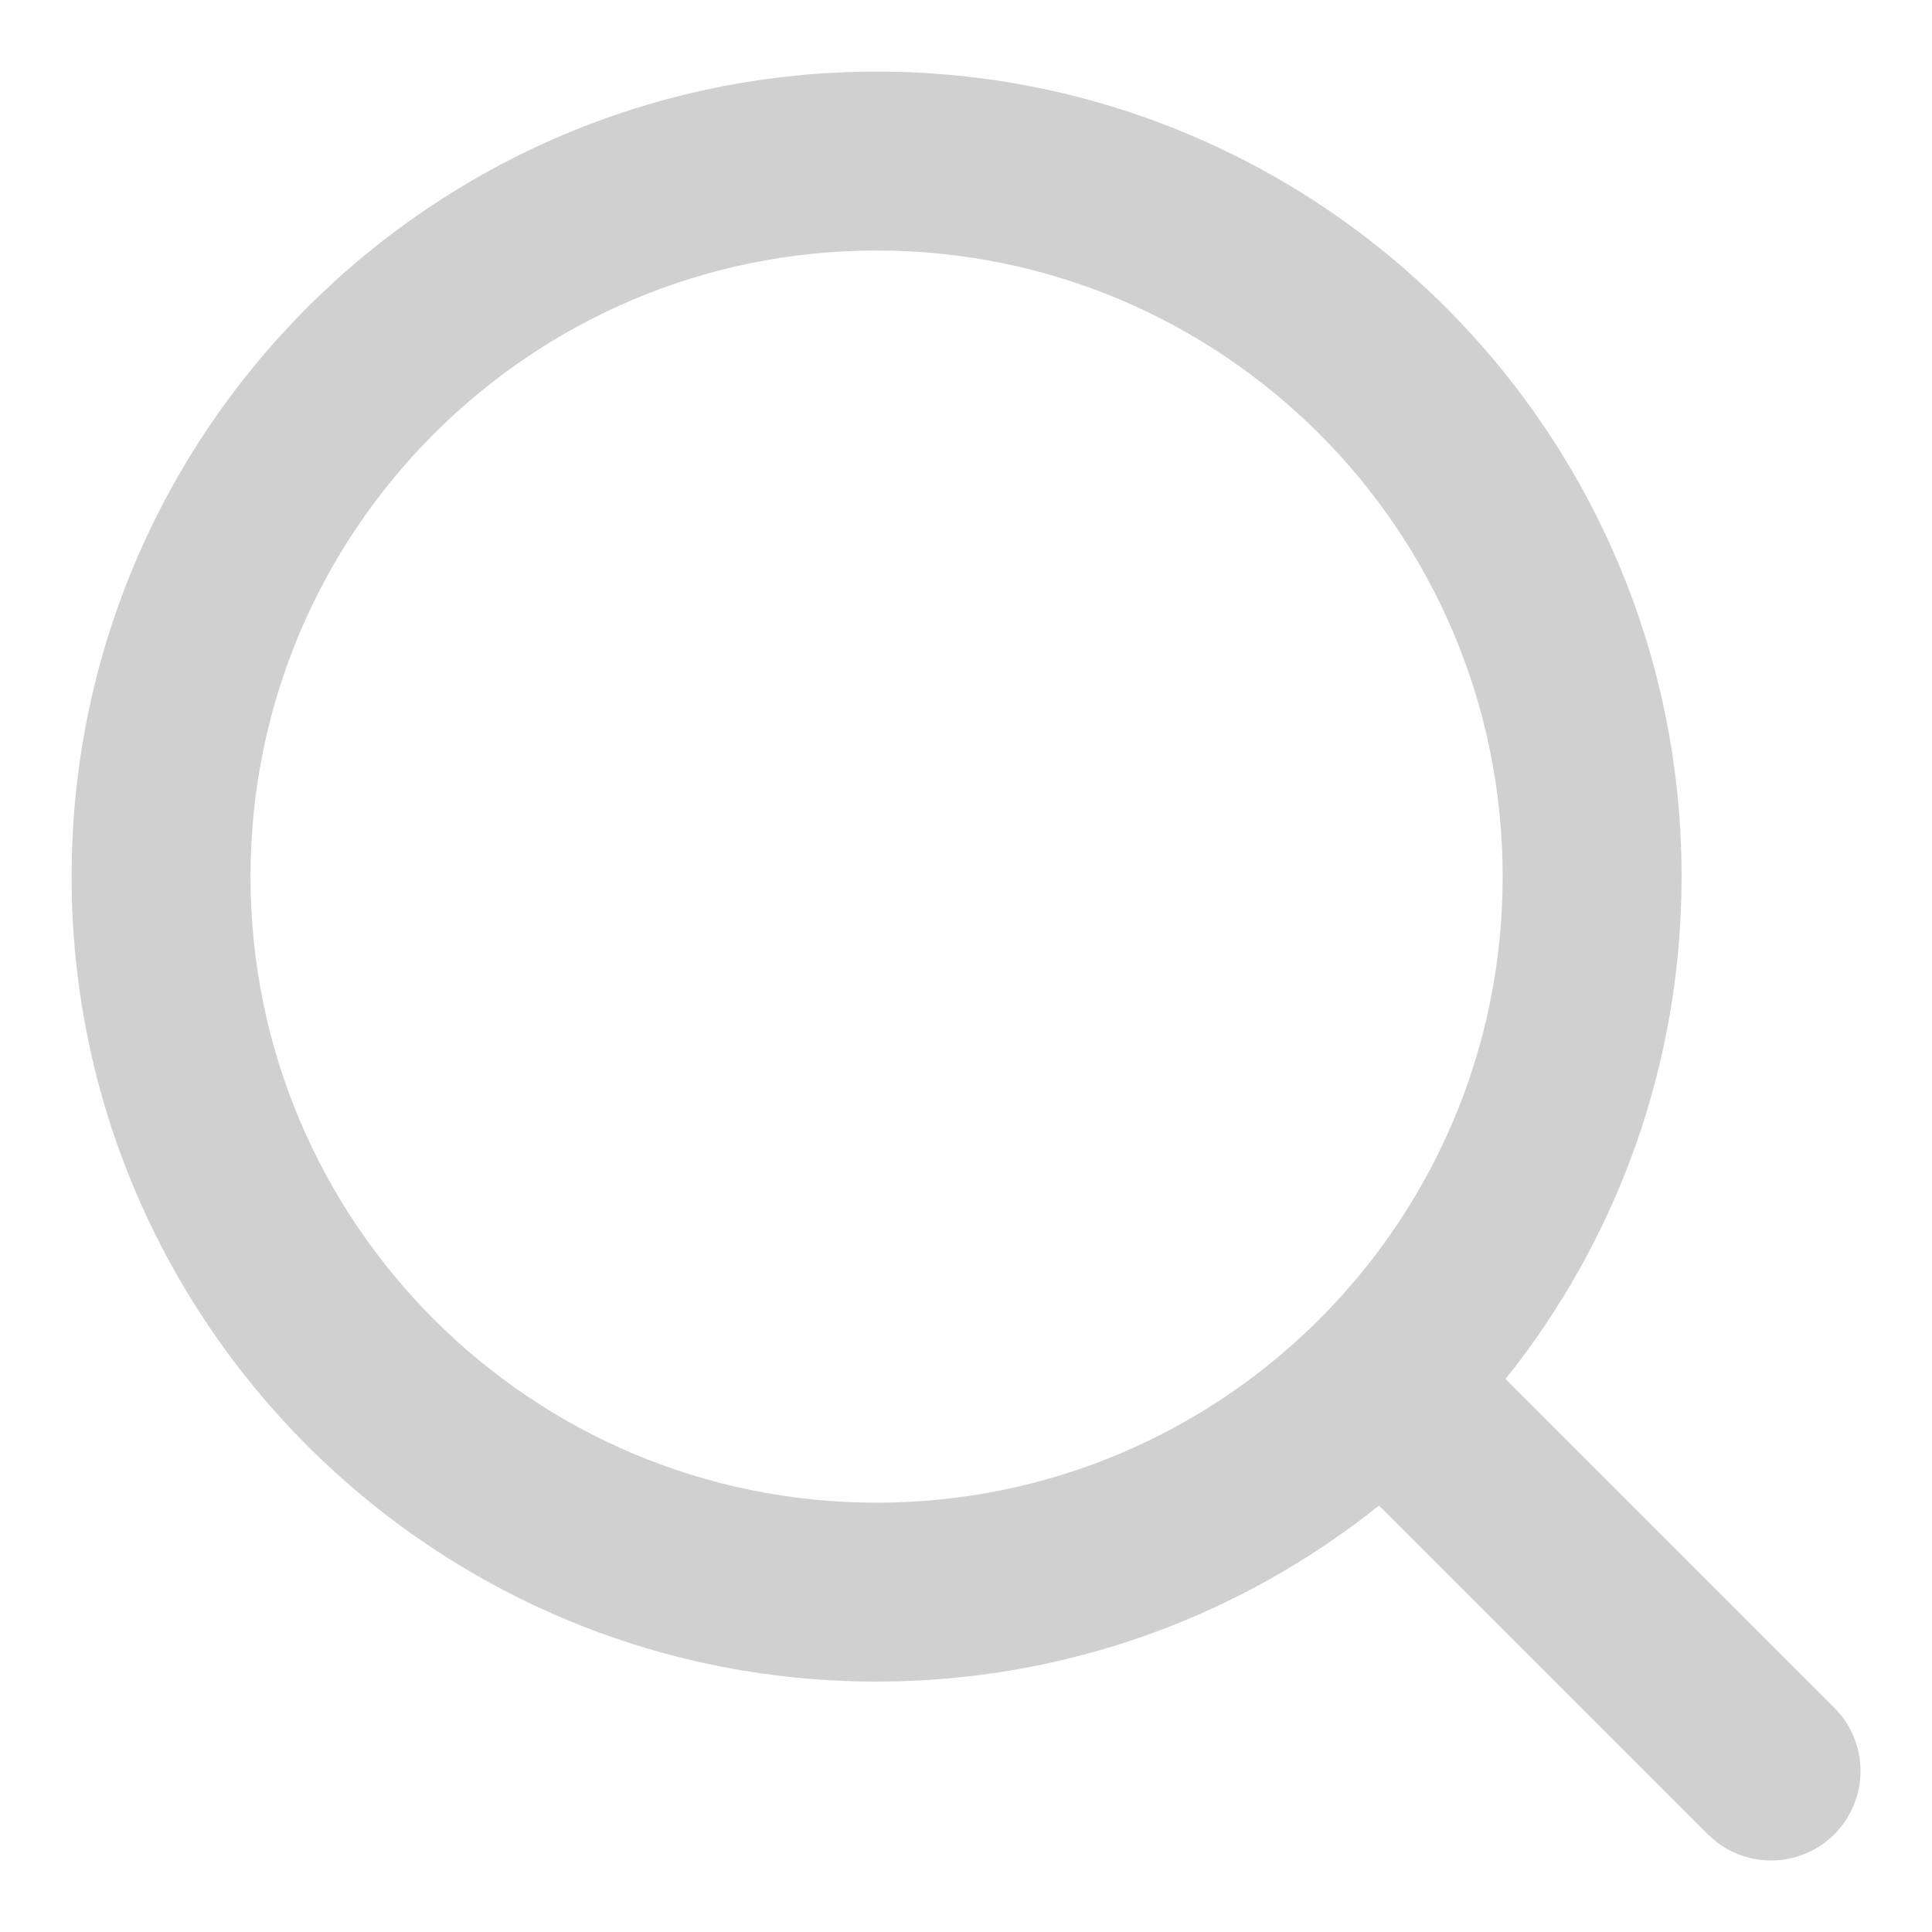
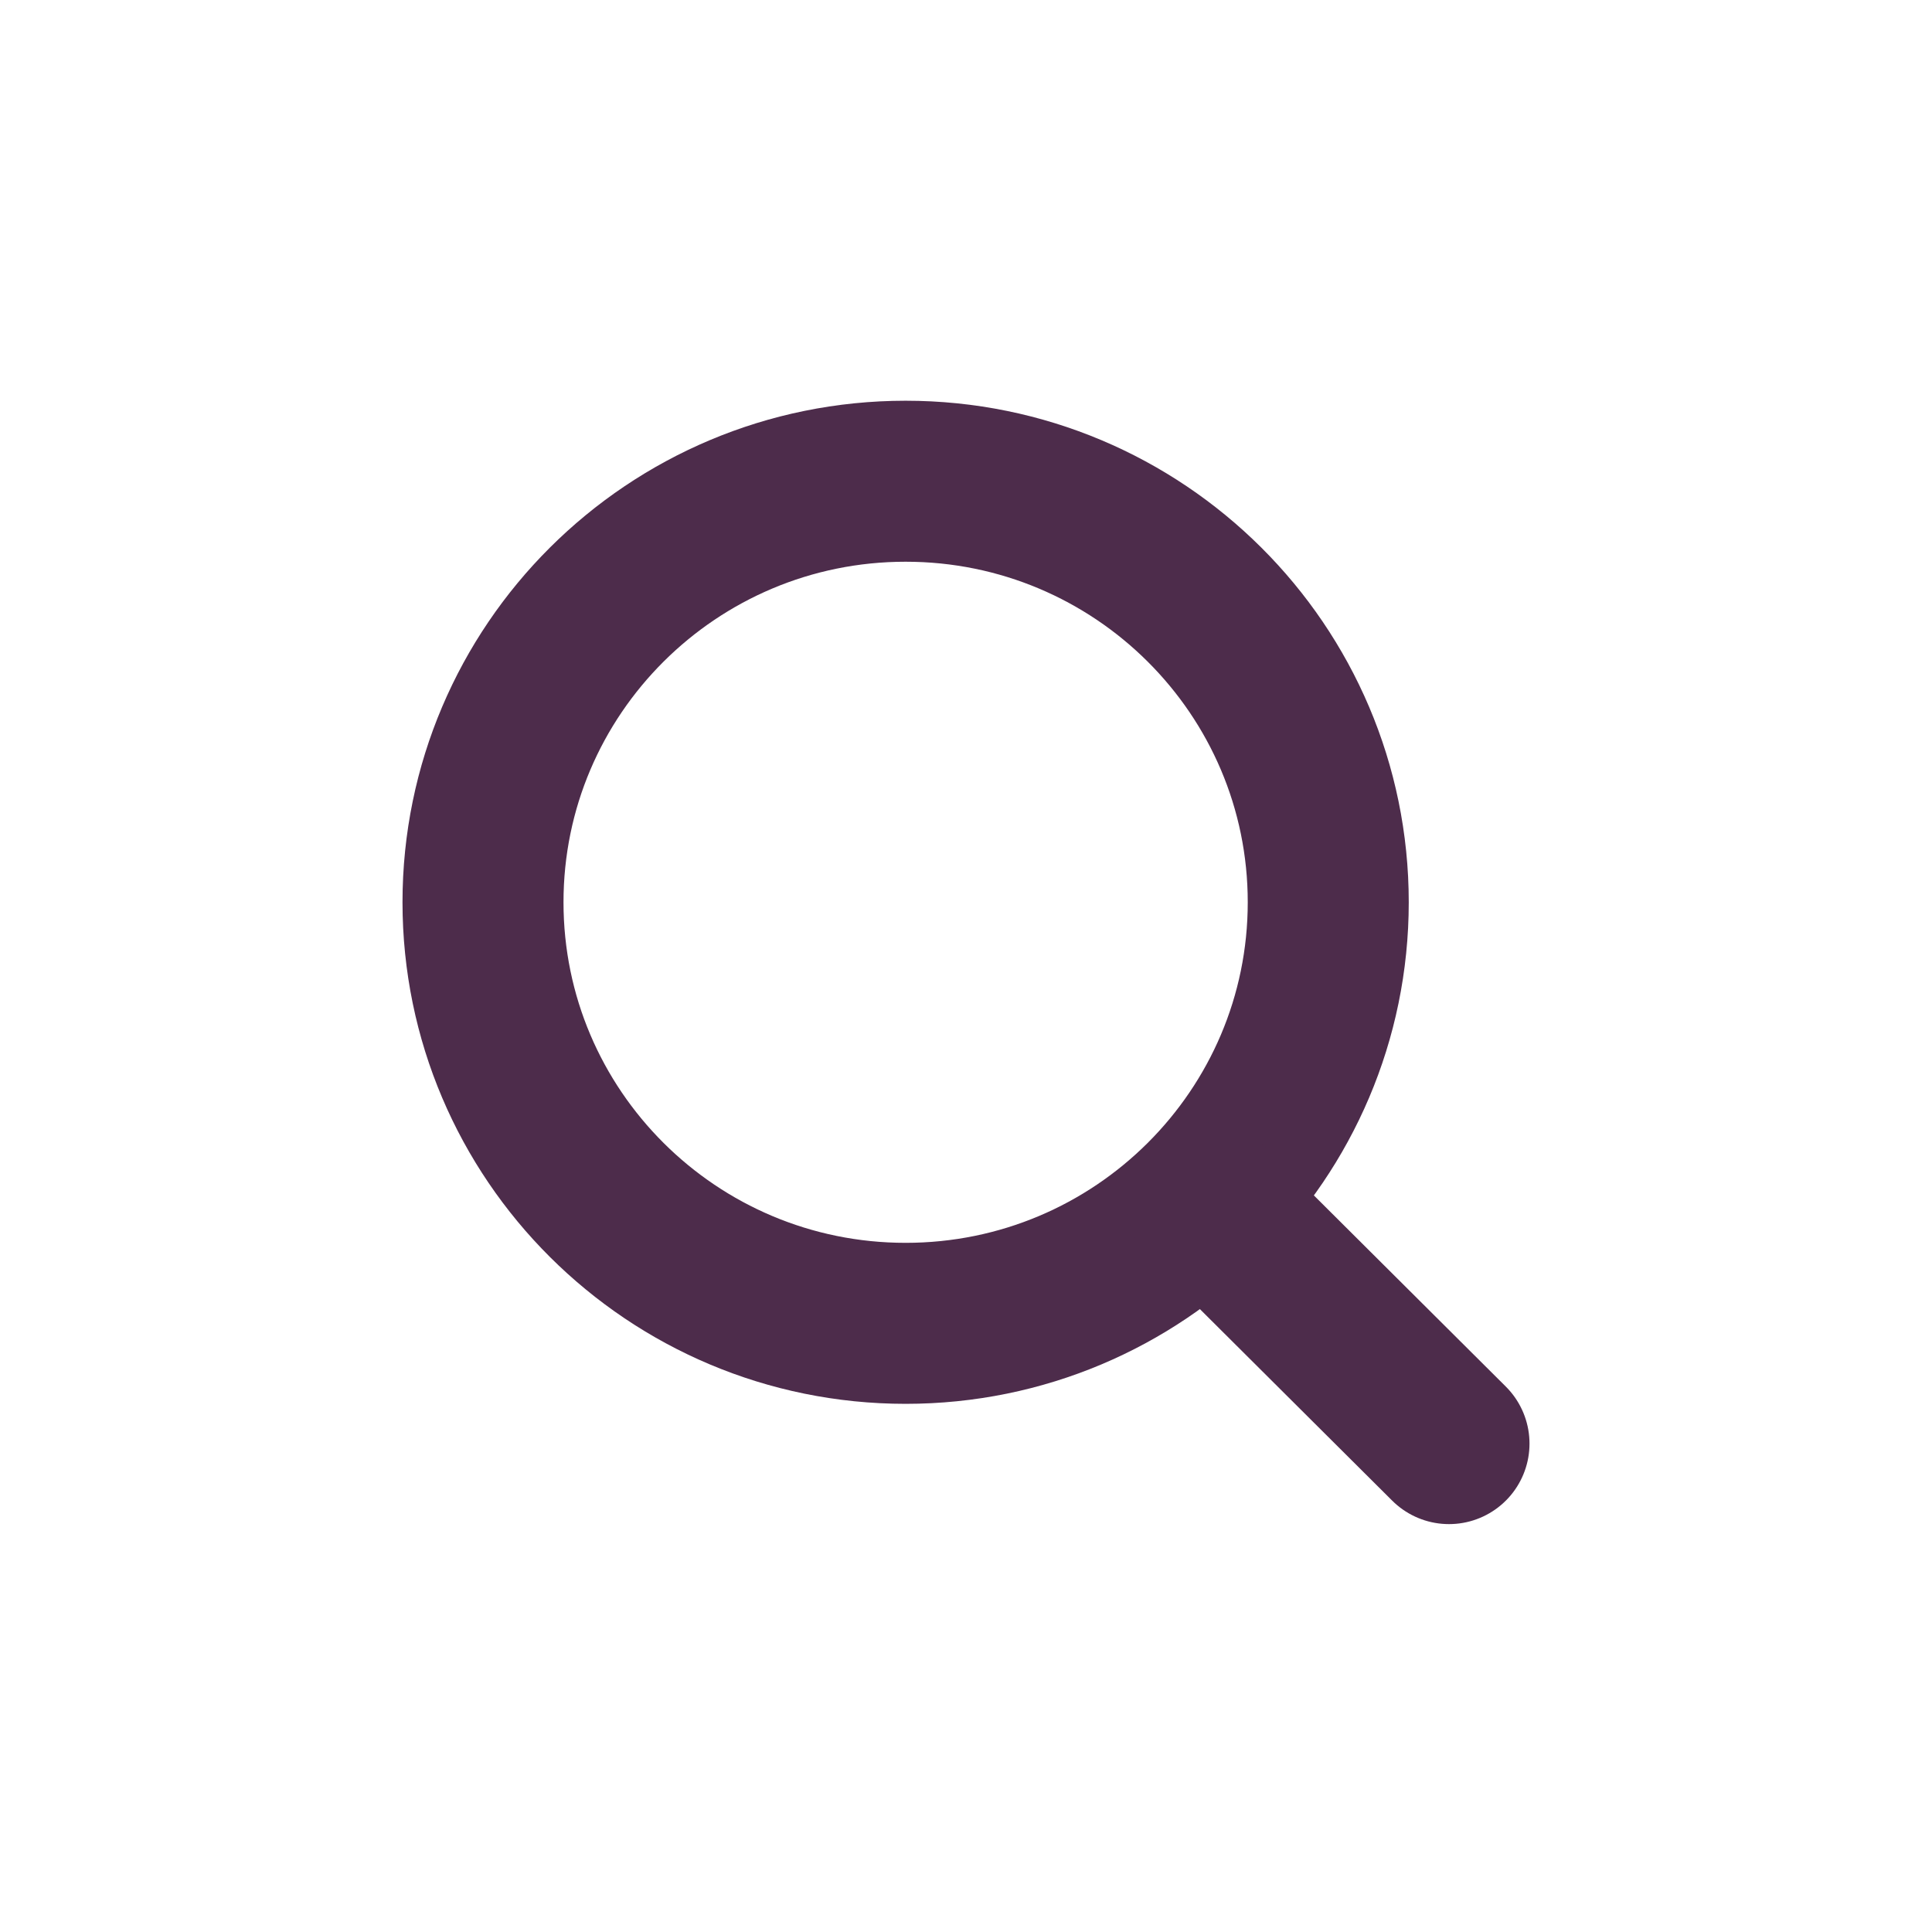
- <svg xmlns="http://www.w3.org/2000/svg" width="18" height="18" viewBox="0 0 18 18" fill="none">
-   <path fill-rule="evenodd" clip-rule="evenodd" d="M8.167 0.667C12.309 0.667 15.667 4.025 15.667 8.167C15.667 9.938 15.053 11.565 14.027 12.848L17.09 15.911C17.415 16.236 17.415 16.764 17.09 17.09C16.789 17.39 16.317 17.413 15.99 17.159L15.911 17.09L12.848 14.027C11.565 15.053 9.938 15.667 8.167 15.667C4.025 15.667 0.667 12.309 0.667 8.167C0.667 4.025 4.025 0.667 8.167 0.667ZM8.167 2.334C4.945 2.334 2.334 4.945 2.334 8.167C2.334 11.389 4.945 14 8.167 14C11.389 14 14 11.389 14 8.167C14 4.945 11.389 2.334 8.167 2.334Z" fill="#D0D0D0" />
+ <svg xmlns="http://www.w3.org/2000/svg" width="24" height="24" viewBox="0 0 24 24" fill="none">
+   <path d="M11.25 16.439C14.149 16.439 16.5 14.097 16.5 11.208C16.5 8.32 14.149 5.978 11.25 5.978C8.351 5.978 6 8.32 6 11.208C6 14.097 8.351 16.439 11.25 16.439Z" stroke="#4D2C4B" stroke-width="2" stroke-linecap="round" stroke-linejoin="round" />
+   <path d="M15 14.945L18 17.933" stroke="#4D2C4B" stroke-width="2" stroke-linecap="round" stroke-linejoin="round" />
</svg>
